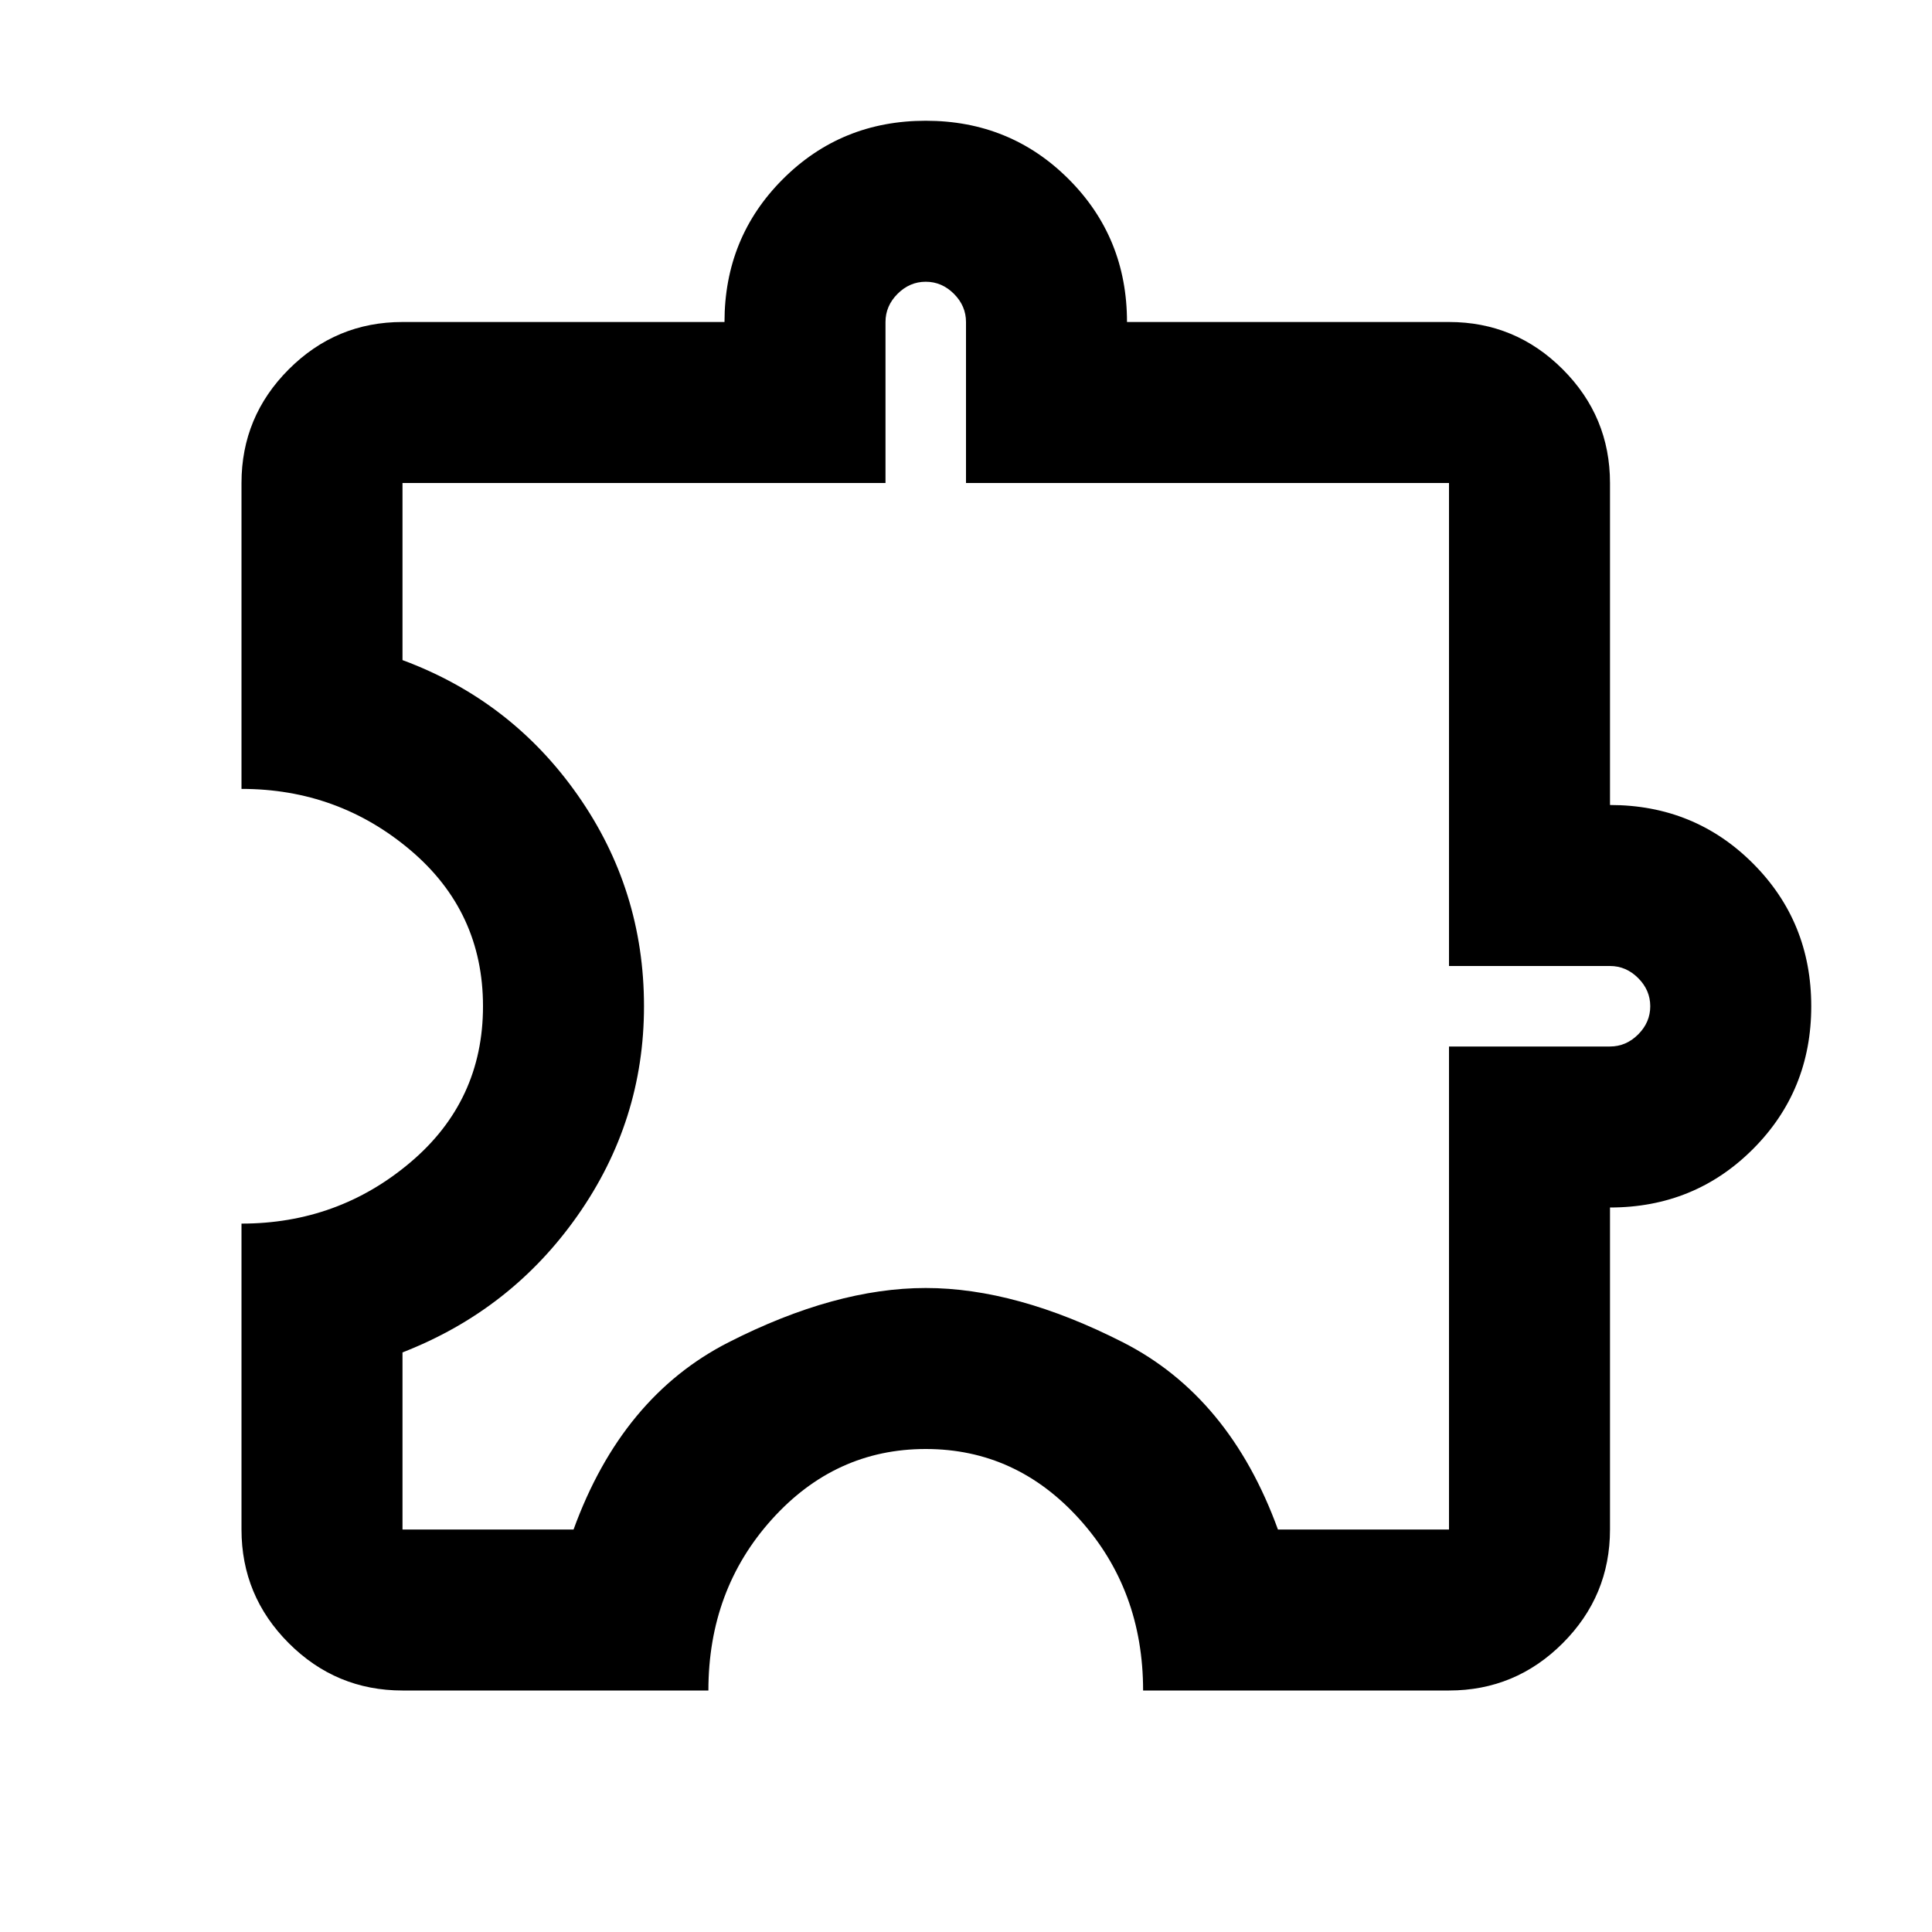
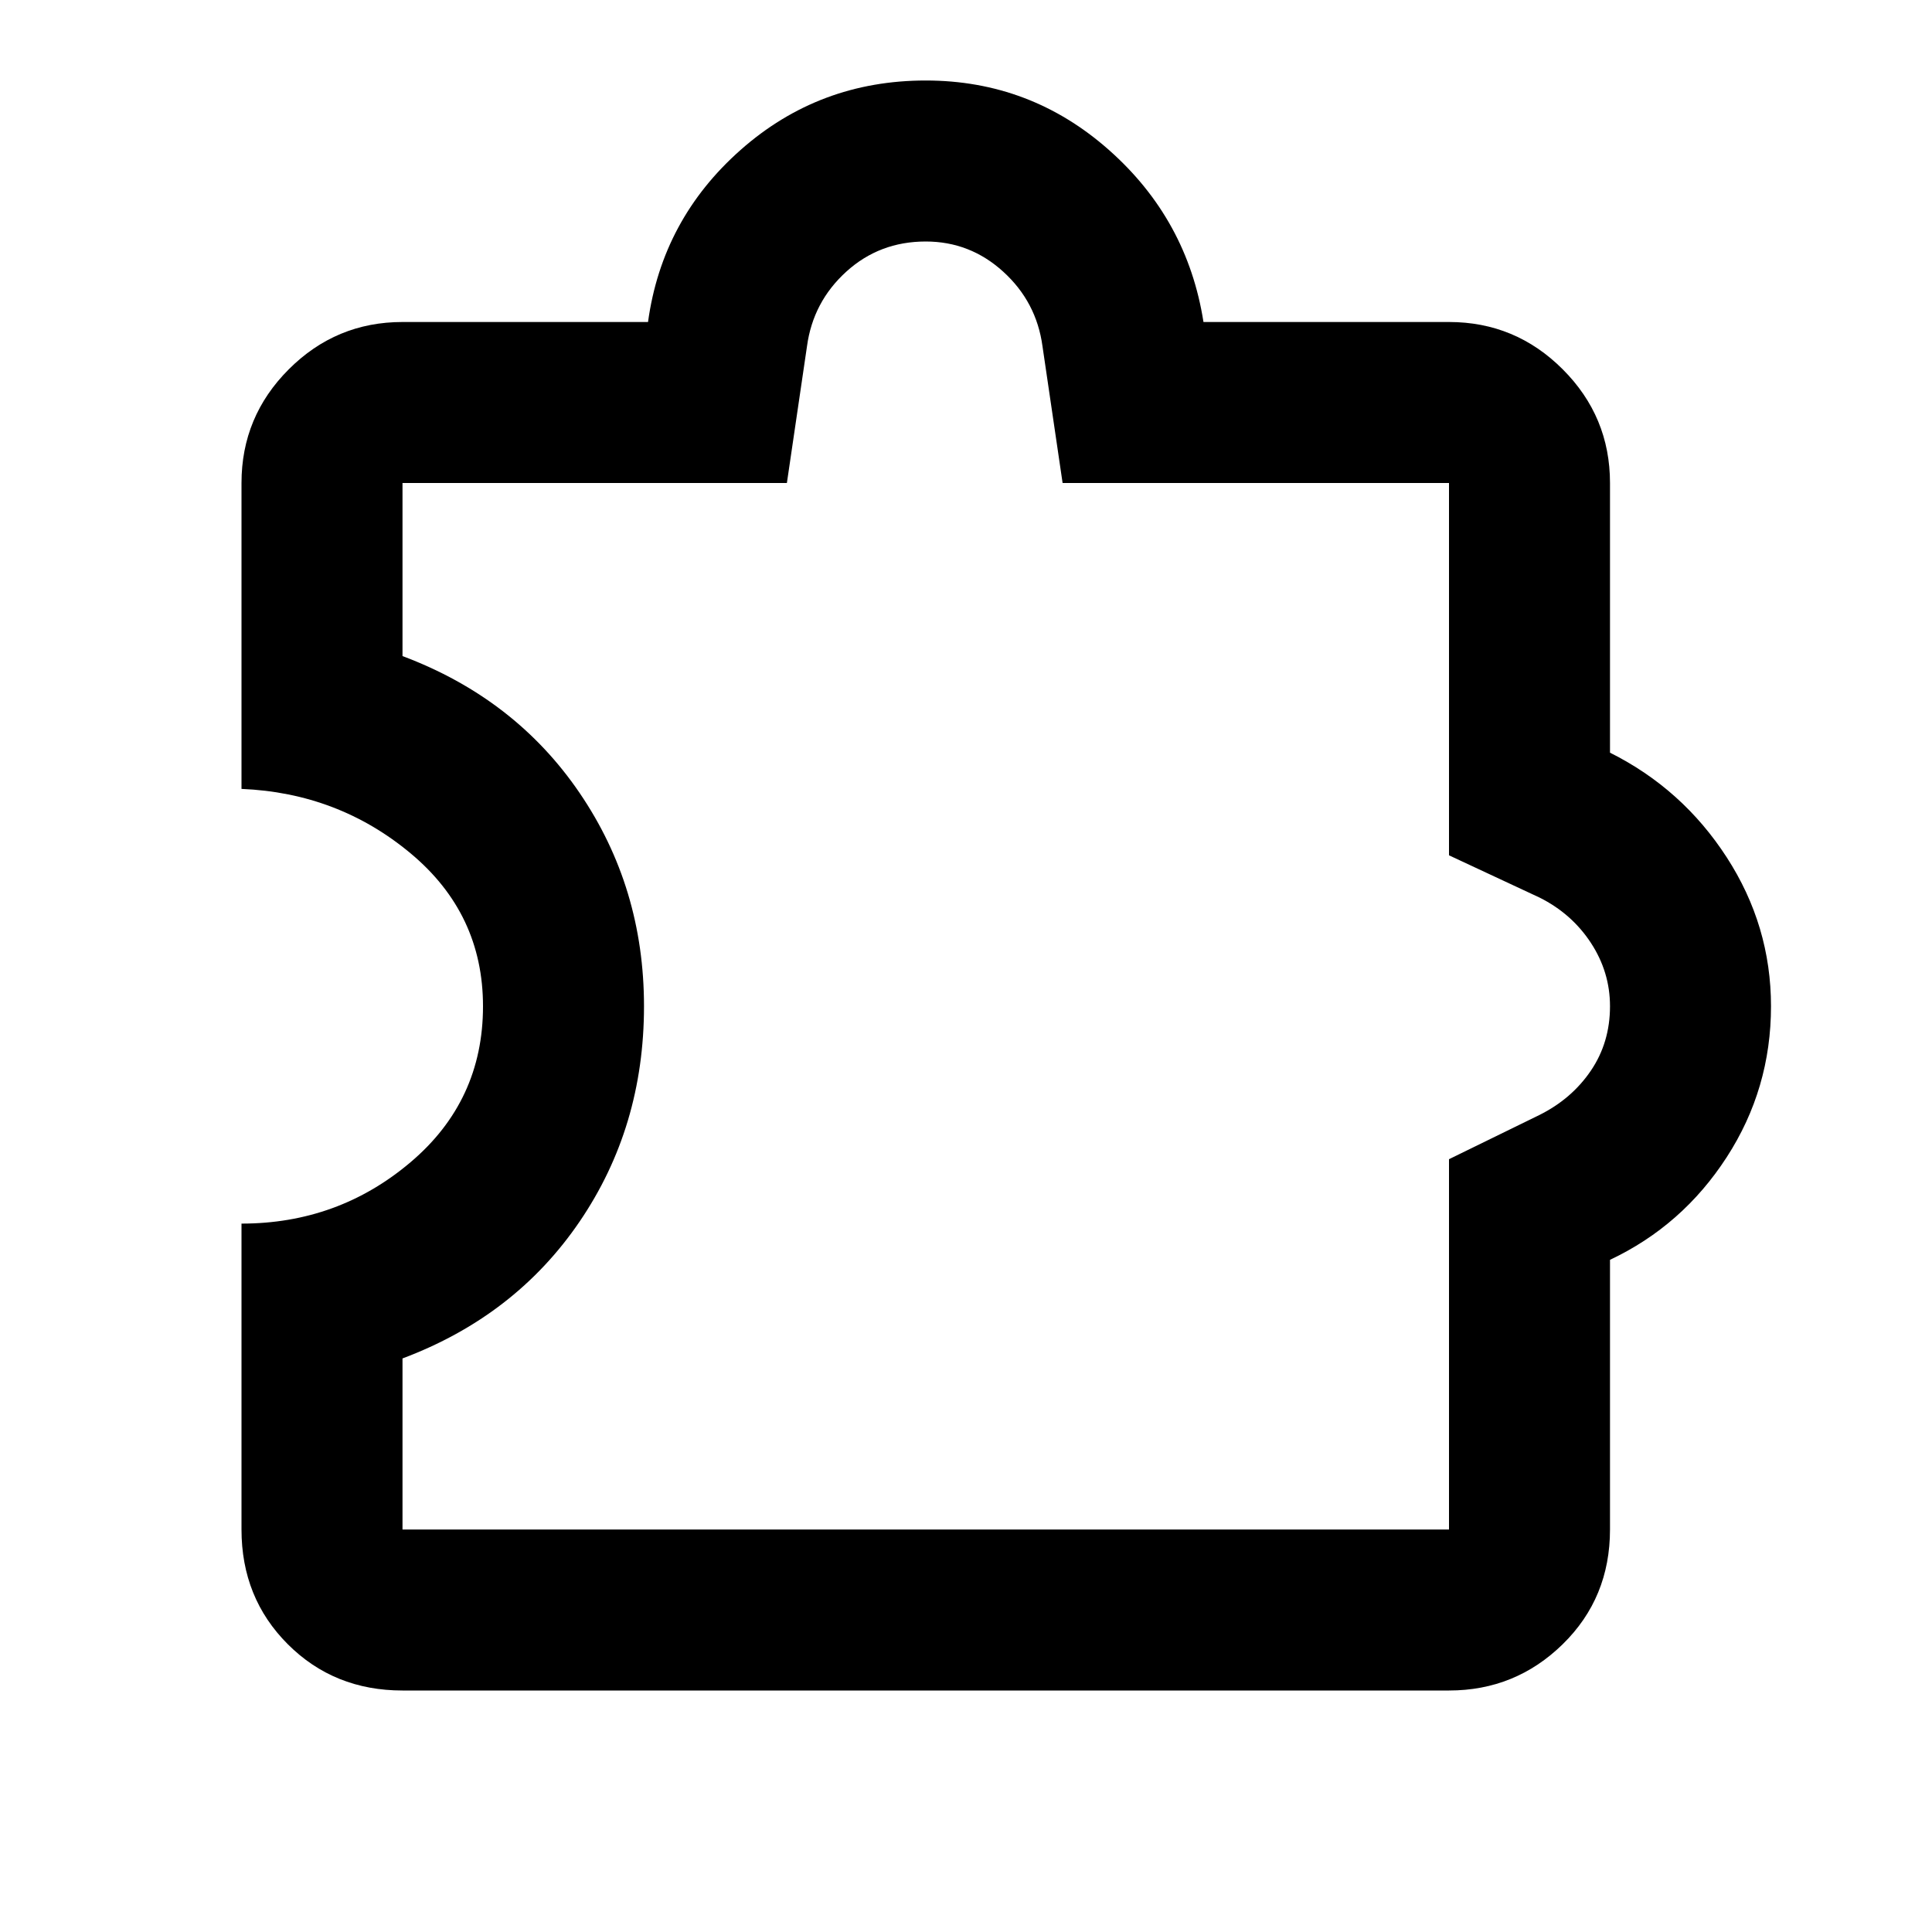
<svg xmlns="http://www.w3.org/2000/svg" height="24" viewBox="0 -960 960 960" width="24">
-   <path d="M352-120H200q-33 0-56.5-23.5T120-200v-152q48 0 84-30.5t36-77.5q0-47-36-77.5T120-568v-152q0-33 23.5-56.5T200-800h160q0-42 29-71t71-29q42 0 71 29t29 71h160q33 0 56.5 23.5T800-720v160q42 0 71 29t29 71q0 42-29 71t-71 29v160q0 33-23.5 56.5T720-120H568q0-50-31.5-85T460-240q-45 0-76.5 35T352-120Zm-152-80h85q24-66 77-93t98-27q45 0 98 27t77 93h85v-240h80q8 0 14-6t6-14q0-8-6-14t-14-6h-80v-240H480v-80q0-8-6-14t-14-6q-8 0-14 6t-6 14v80H200v88q54 20 87 67t33 105q0 57-33 104t-87 68v88Zm260-260Z" />
+   <path d="M200-200h520v-184l45-22q16-8 25.5-22t9.5-32q0-17-9.5-31.5T765-514l-45-21v-185H528l-10-68q-3-22-19.5-37T460-840q-23 0-39.5 15T401-788l-10 68H200v86q56 21 88 68t32 106q0 60-32 107t-88 68v85Zm0 80q-34 0-57-23t-23-57v-152q48 0 84-30.5t36-77.5q0-46-36-76t-84-32v-152q0-33 23.5-56.5T200-800h122q7-51 46-85.5t92-34.5q52 0 91 34.5t47 85.5h122q33 0 56.5 23.5T800-720v134q36 18 58 52t22 74q0 41-22 75t-58 51v134q0 34-23.5 57T720-120H200Zm300-340Z" />
</svg>
